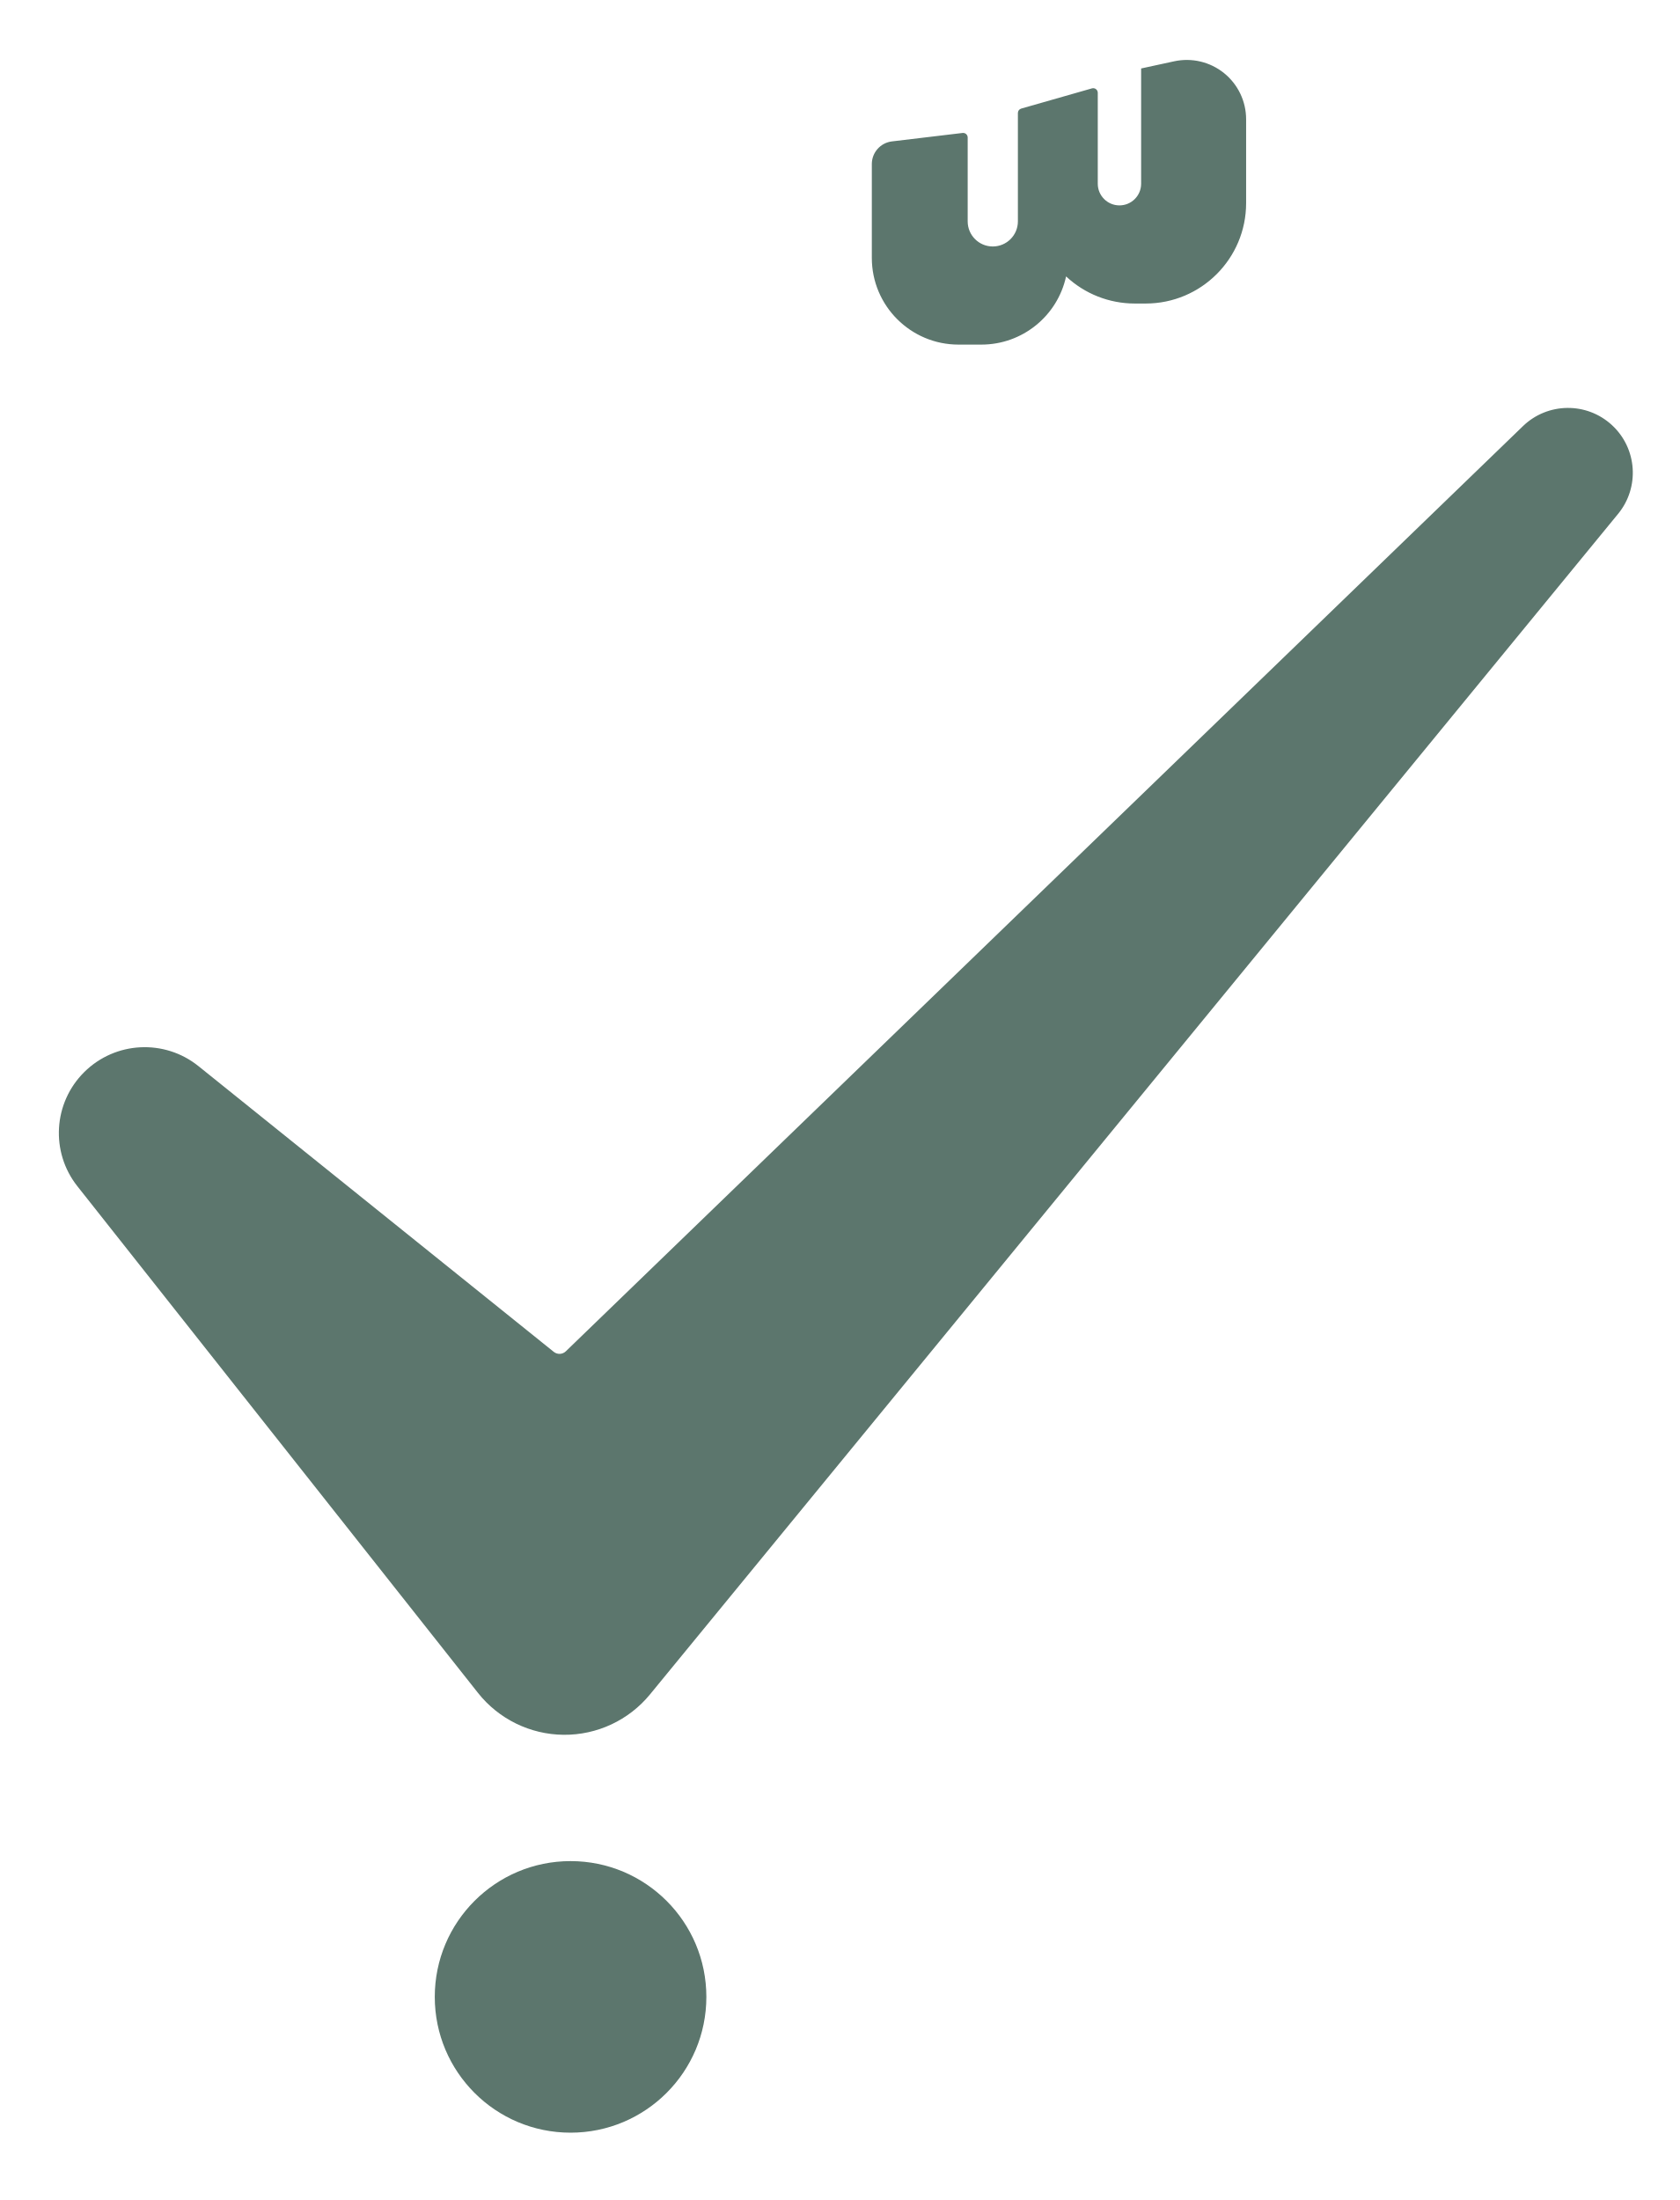
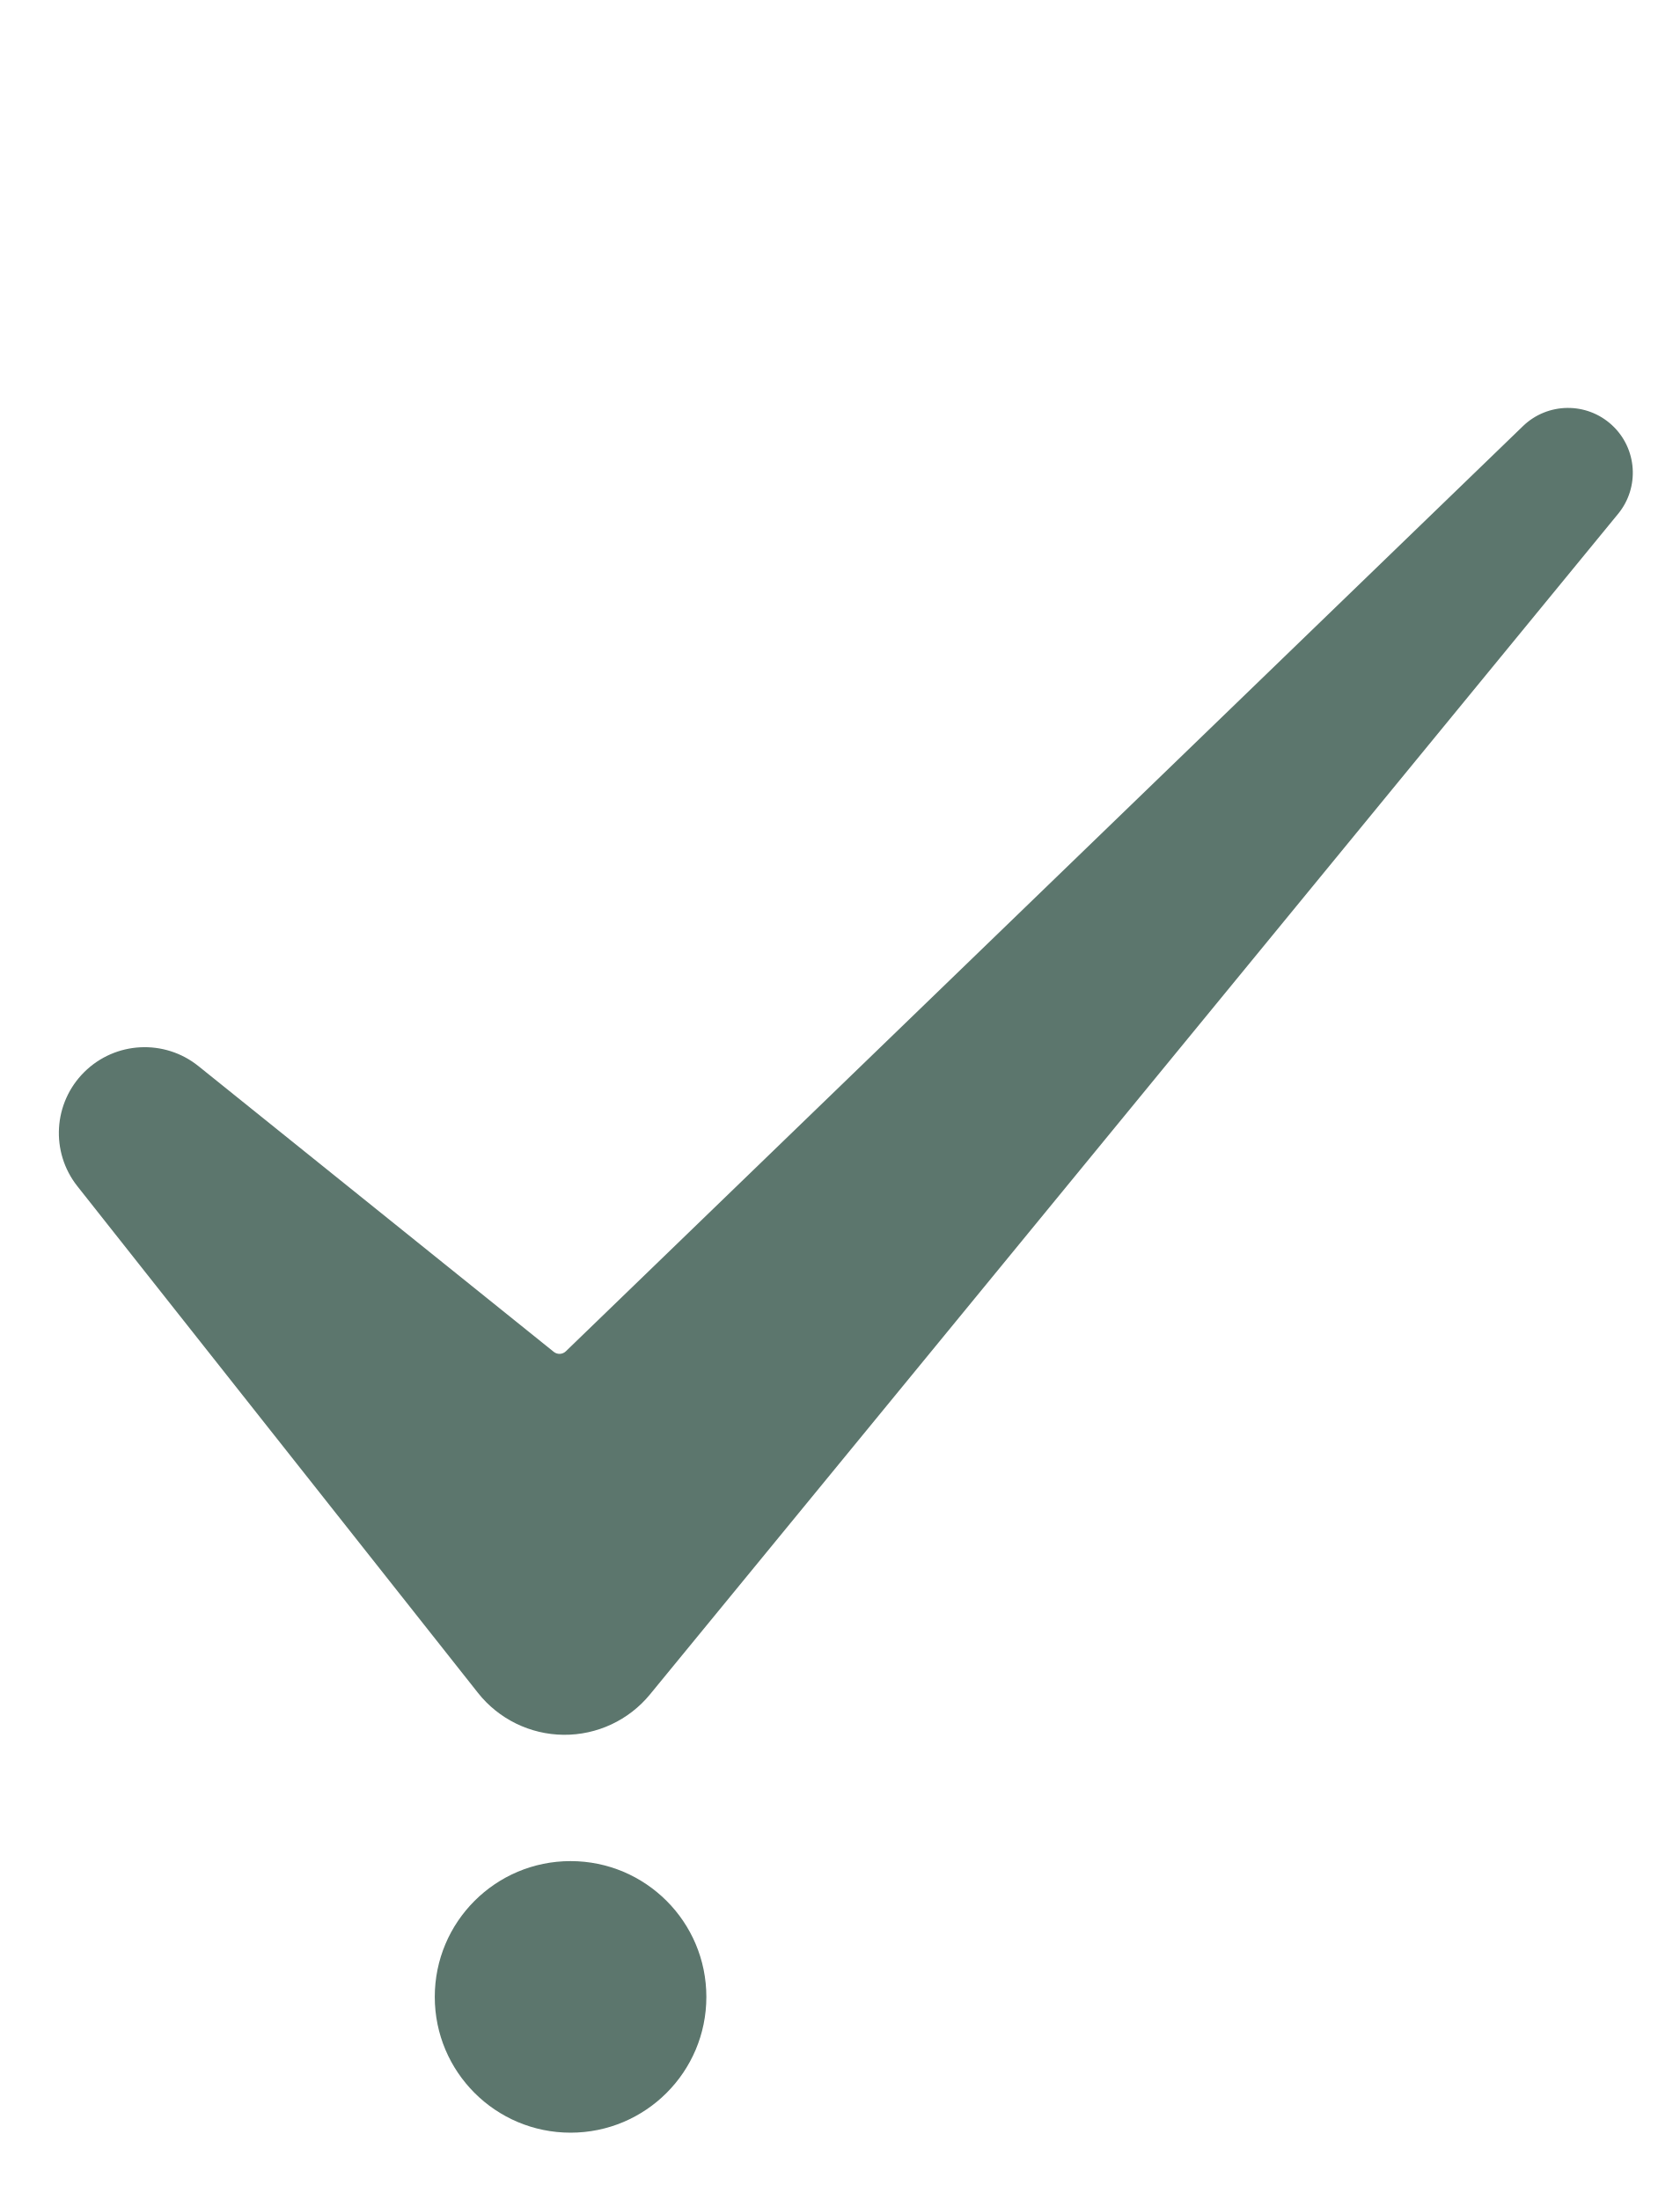
<svg xmlns="http://www.w3.org/2000/svg" viewBox="472 78 368 482">
  <g fill="#5C766D">
-     <path id="shadda" d="M 722 93 L 729.24 91.43 A 13 13 0 0 1 745 104.13 V 122.5 A 22 22 0 0 1 723 144.5 H 720.6 A 22 22 0 0 1 705.56 138.56 A 19 19 0 0 1 687 153.5 H 682 A 19 19 0 0 1 663 134.5 V 113.94 A 5 5 0 0 1 667.41 108.98 L 682.88 107.13 A 1 1 0 0 1 684 108.13 V 126.5 A 5.5 5.5 0 0 0 689.5 132 A 5.5 5.5 0 0 0 695 126.5 V 102.75 A 1 1 0 0 1 695.73 101.79 L 711.23 97.36 A 1 1 0 0 1 712.5 98.33 V 118.25 A 4.75 4.75 0 0 0 717.25 123 A 4.75 4.75 0 0 0 722 118.25 Z" />
    <path id="check" d="M 595.96 374.06 A 2 2 0 0 1 593.32 374.18 L 515.48 311.58 A 18.8 18.8 0 0 0 488.95 337.89 L 576.71 448.89 A 24.2 24.2 0 0 0 614.4 449.23 L 826.47 190.61 A 14.2 14.2 0 0 0 805.62 171.39 Z" />
    <circle id="dot" cx="597" cy="515.5" r="29.75" />
  </g>
</svg>
